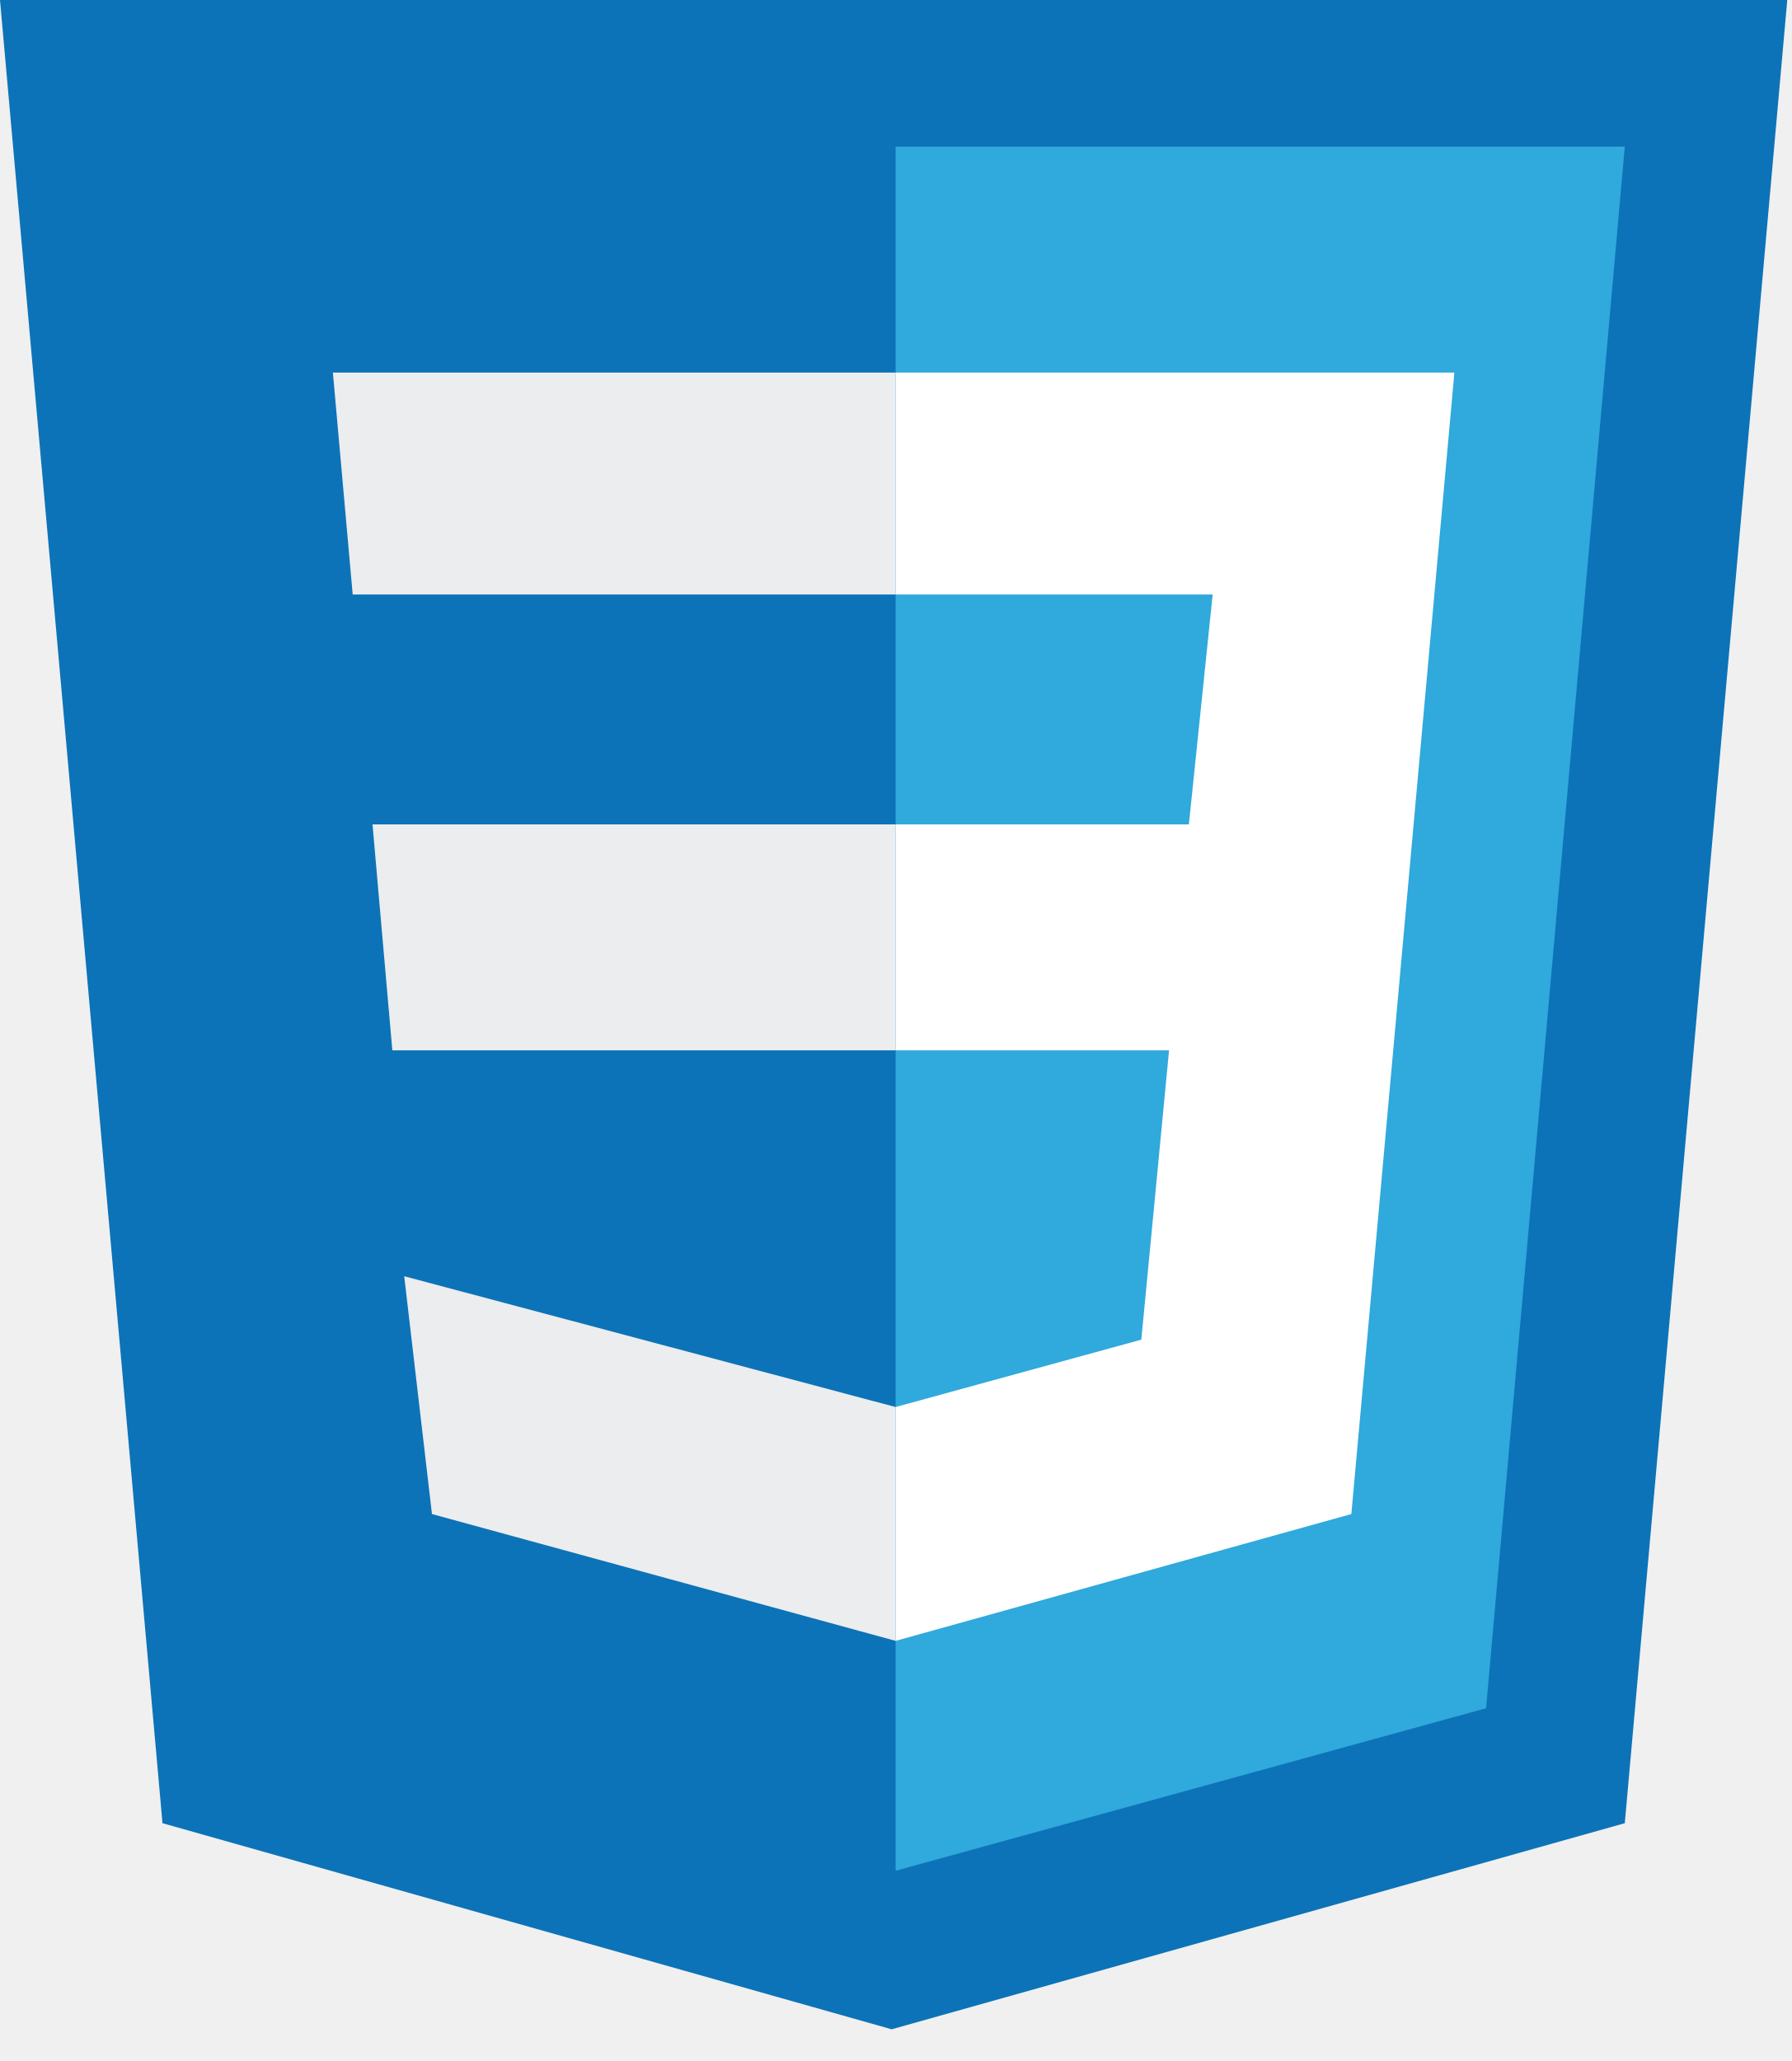
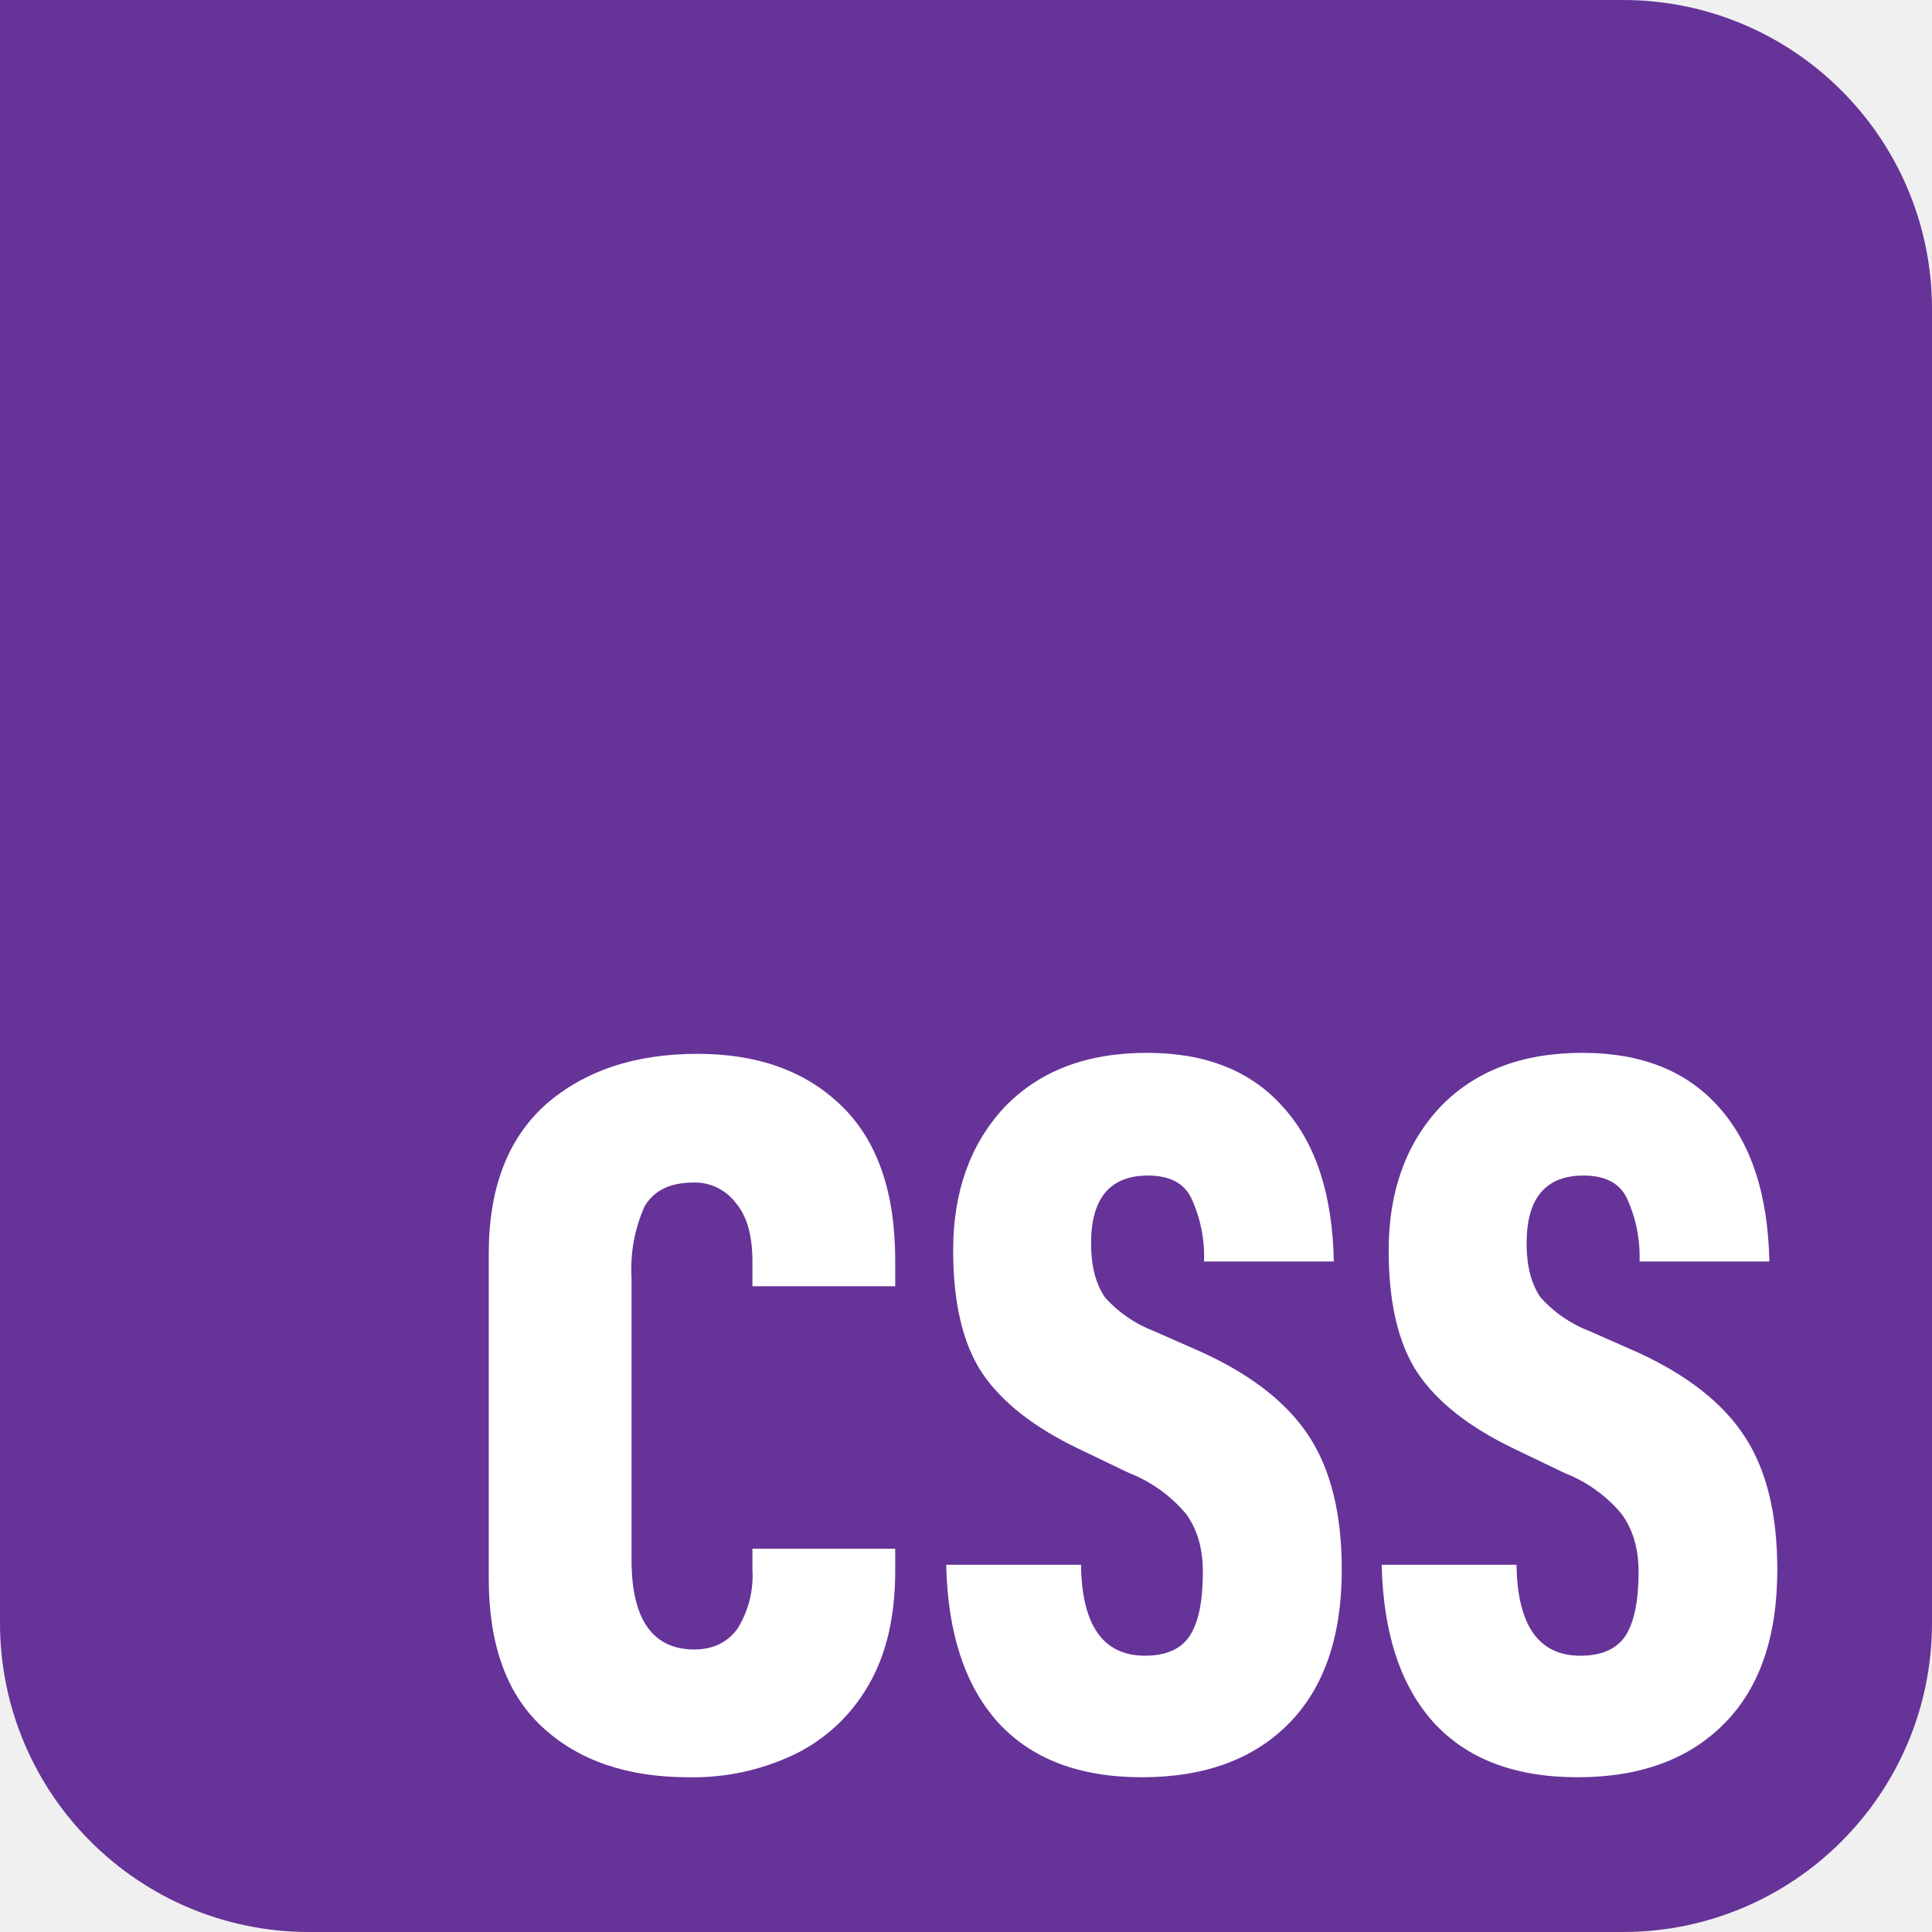
- <svg xmlns="http://www.w3.org/2000/svg" viewBox="0 0 452 520">
-   <path fill="#0c73b8" d="M41 460L0 0h451l-41 460-185 52" />
-   <path fill="#30a9dc" d="M226 472l149-41 35-394H226" />
-   <path fill="#ecedee" d="M226 208H94l5 57h127zm0-114H84l5 56h137zm0 261l-124-33 7 60 117 32z" />
-   <path fill="#fff" d="M226 265h69l-7 73-62 17v59l115-32 26-288H226v56h80l-6 58h-74z" />
+ <svg xmlns="http://www.w3.org/2000/svg" width="1000" height="1000" aria-labelledby="css-logo-title css-logo-description" viewBox="0 0 1000 1000">
+   <path fill="#639" d="M0 0h840a160 160 0 0 1 160 160v680a160 160 0 0 1-160 160H160A160 160 0 0 1 0 840V0Z" />
+   <path fill="#fff" d="M816.54 919.9c-32.39 0-57.16-9.42-74.5-28.35-17.15-19.03-26.08-46.18-26.88-81.64h69.8c.4 31.36 11.42 47.08 33.08 47.08 11.04 0 18.86-3.5 23.37-10.42 4.41-6.9 6.72-17.93 6.72-33.05 0-12.02-3.01-22.04-8.83-29.95a73.2 73.2 0 0 0-29.48-21.14L783.95 750c-23.06-11.02-39.81-24.04-50.14-39.27-10.03-15.13-15.04-36.36-15.04-63.5 0-30.36 8.83-55 26.37-73.94 18.05-18.93 42.62-28.34 74-28.34 30.3 0 53.76 9.31 70.3 27.84 16.85 18.64 25.67 45.28 26.38 80.14h-67.19c.4-11.4-1.9-22.72-6.72-33.06-3.8-7.6-11.23-11.41-22.26-11.41-19.65 0-29.48 11.71-29.48 35.05 0 11.83 2.4 21.04 7.22 28.05A65.18 65.18 0 0 0 822.76 689l24.77 10.92c25.57 11.72 44.02 26.05 55.35 43.38 11.43 17.23 17.05 40.27 17.05 69.12 0 34.56-9.03 61.1-27.38 79.63-18.25 18.53-43.62 27.85-76 27.85Zm-225.42 0c-32.4 0-57.16-9.42-74.51-28.35-17.15-19.03-26.07-46.18-26.87-81.64h69.79c.4 31.36 11.43 47.08 33.1 47.08 11.02 0 18.84-3.5 23.25-10.42 4.52-6.9 6.72-17.93 6.72-33.05 0-12.02-2.9-22.04-8.72-29.95a73.2 73.2 0 0 0-29.48-21.14L558.53 750c-23.07-11.02-39.81-24.04-50.14-39.27-10.03-15.13-15.04-36.36-15.04-63.5 0-30.36 8.82-55 26.37-73.94 18.05-18.93 42.62-28.34 74-28.34 30.29 0 53.75 9.31 70.2 27.84 17.05 18.64 25.77 45.28 26.47 80.14h-67.18c.4-11.4-1.9-22.72-6.72-33.06-3.81-7.6-11.23-11.41-22.26-11.41-19.66 0-29.49 11.71-29.49 35.05 0 11.83 2.41 21.04 7.22 28.05A65.18 65.18 0 0 0 597.33 689l24.77 10.92c25.57 11.72 44.02 26.05 55.36 43.38 11.33 17.23 17.04 40.27 17.04 69.12 0 34.56-9.12 61.1-27.37 79.63-18.25 18.53-43.62 27.85-76.01 27.85Zm-234.75 0c-31.7 0-56.86-8.62-75.51-25.85-18.65-17.12-27.88-42.87-27.88-76.93V648.83c0-33.85 9.83-59.5 29.48-77.13 19.96-17.43 46.13-26.24 78.52-26.24 31.39 0 56.15 9.01 74.5 26.84 18.56 17.93 27.88 44.58 27.88 80.14v13.32h-73.9v-12.92c0-13.72-3.01-23.84-8.83-30.45a26.46 26.46 0 0 0-21.66-10.32c-12.03 0-20.55 4.1-25.37 12.42a79.04 79.04 0 0 0-6.72 36.66v146.26c0 30.55 10.74 46.08 32.1 46.38 10.02 0 17.54-3.61 22.76-10.82a51.74 51.74 0 0 0 7.72-30.46V801.6h73.9v11.42c0 23.74-4.61 43.57-13.94 59.4a88.8 88.8 0 0 1-38.2 35.66 121.46 121.46 0 0 1-54.85 11.82Z" />
</svg>
